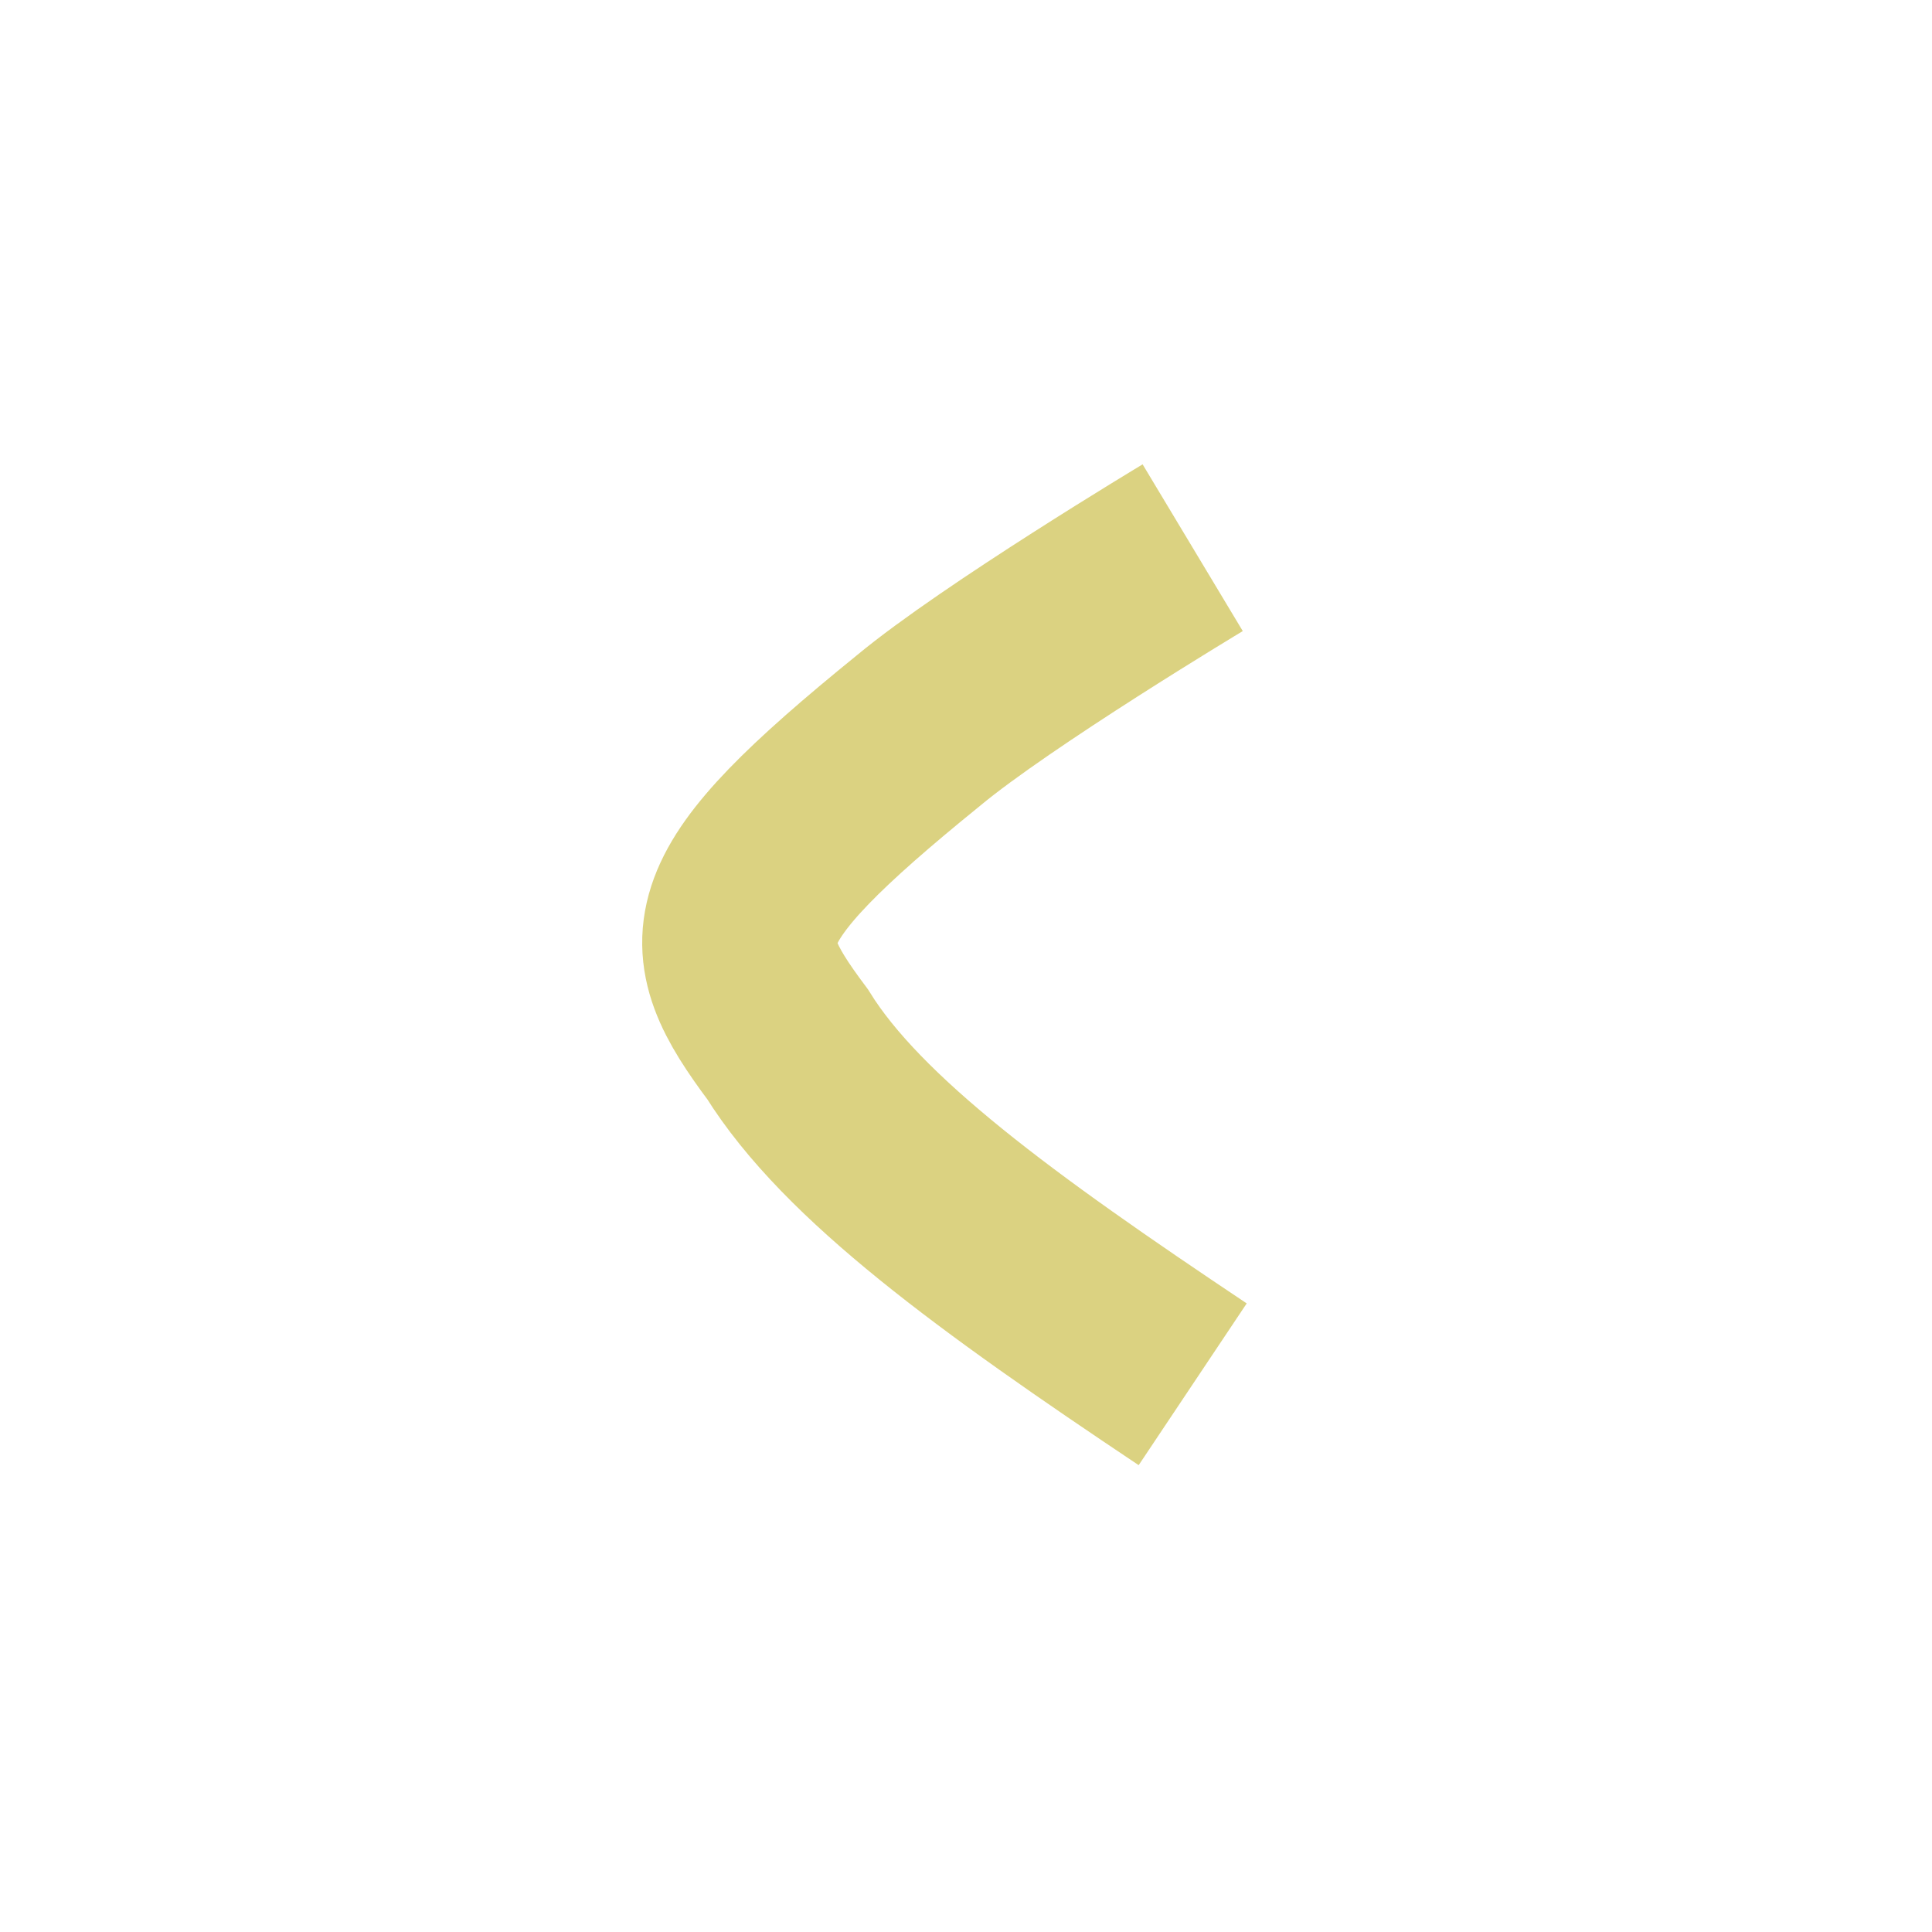
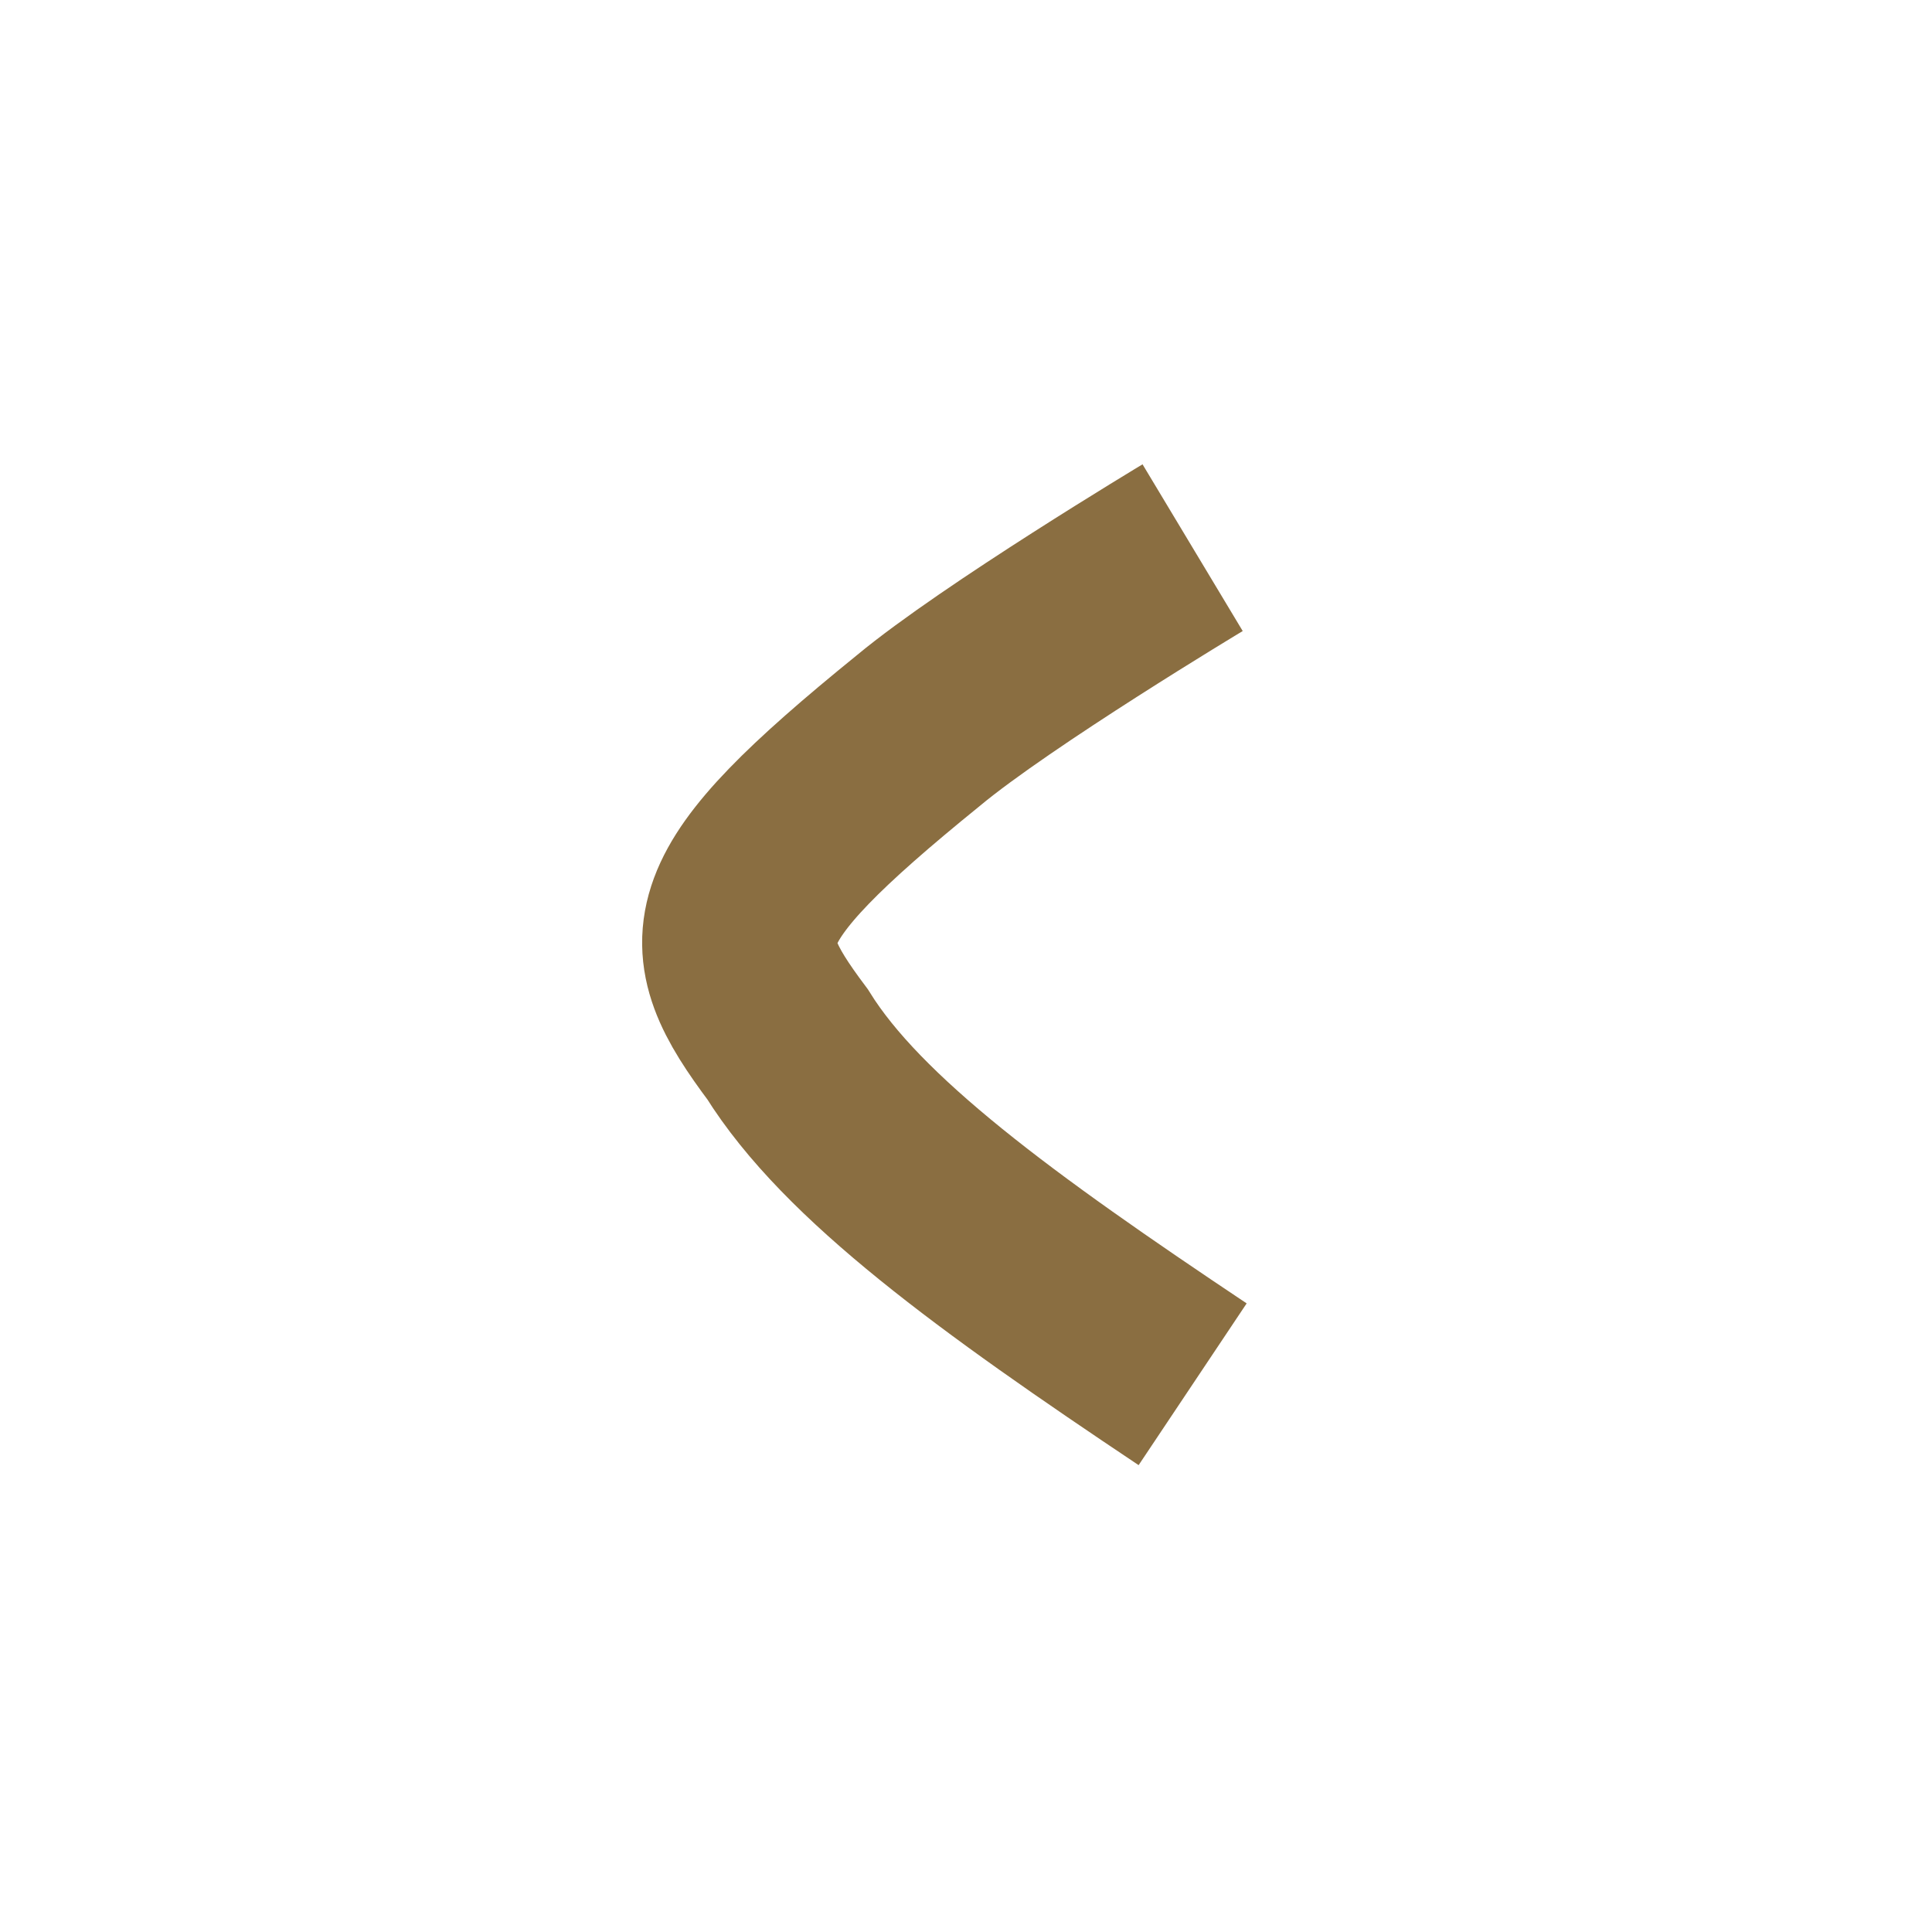
- <svg xmlns="http://www.w3.org/2000/svg" xml:space="preserve" width="14mm" height="14mm" version="1.1" style="shape-rendering:geometricPrecision; text-rendering:geometricPrecision; image-rendering:optimizeQuality; fill-rule:evenodd; clip-rule:evenodd" viewBox="0 0 26.42 26.42">
+ <svg xmlns="http://www.w3.org/2000/svg" xml:space="preserve" width="14mm" height="14mm" version="1.1" style="shape-rendering:geometricPrecision; text-rendering:geometricPrecision; image-rendering:optimizeQuality; fill-rule:evenodd; clip-rule:evenodd" viewBox="0 0 1098.46 1098.46">
  <defs>
    <style type="text/css">
   
-     .str0 {stroke:#D1C65F;stroke-width:2.66;stroke-miterlimit:22.926;stroke-opacity:0.788}
+     .str0 {stroke:#6B470F;stroke-width:110.59;stroke-miterlimit:22.926;stroke-opacity:0.788}
+     .fil0 {fill:none}
    .fil1 {fill:none}
-     .fil0 {fill:#FFFBD6;fill-opacity:0}
   
  </style>
  </defs>
  <g id="Layer_x0020_1">
-     <g id="_960796552">
-       <polygon class="fil0" points="-0,0 26.42,0 26.42,26.42 -0,26.42 " />
-       <path class="fil1 str0" d="M16.31 18.93c-2.68,-1.79 -4.65,-3.22 -5.54,-4.65 -1.07,-1.43 -1.07,-1.97 1.79,-4.29 1.07,-0.89 3.75,-2.5 3.75,-2.5" />
-     </g>
+     <polygon class="fil0" points="-0,0 1098.46,0 1098.46,1098.46 -0,1098.46 " />
+     <path class="fil1 str0" d="M678.09 787.04c-111.42,-74.42 -193.33,-133.88 -230.34,-193.33 -44.49,-59.46 -44.49,-81.91 74.42,-178.37 44.49,-37 155.91,-103.95 155.91,-103.95" />
  </g>
</svg>
